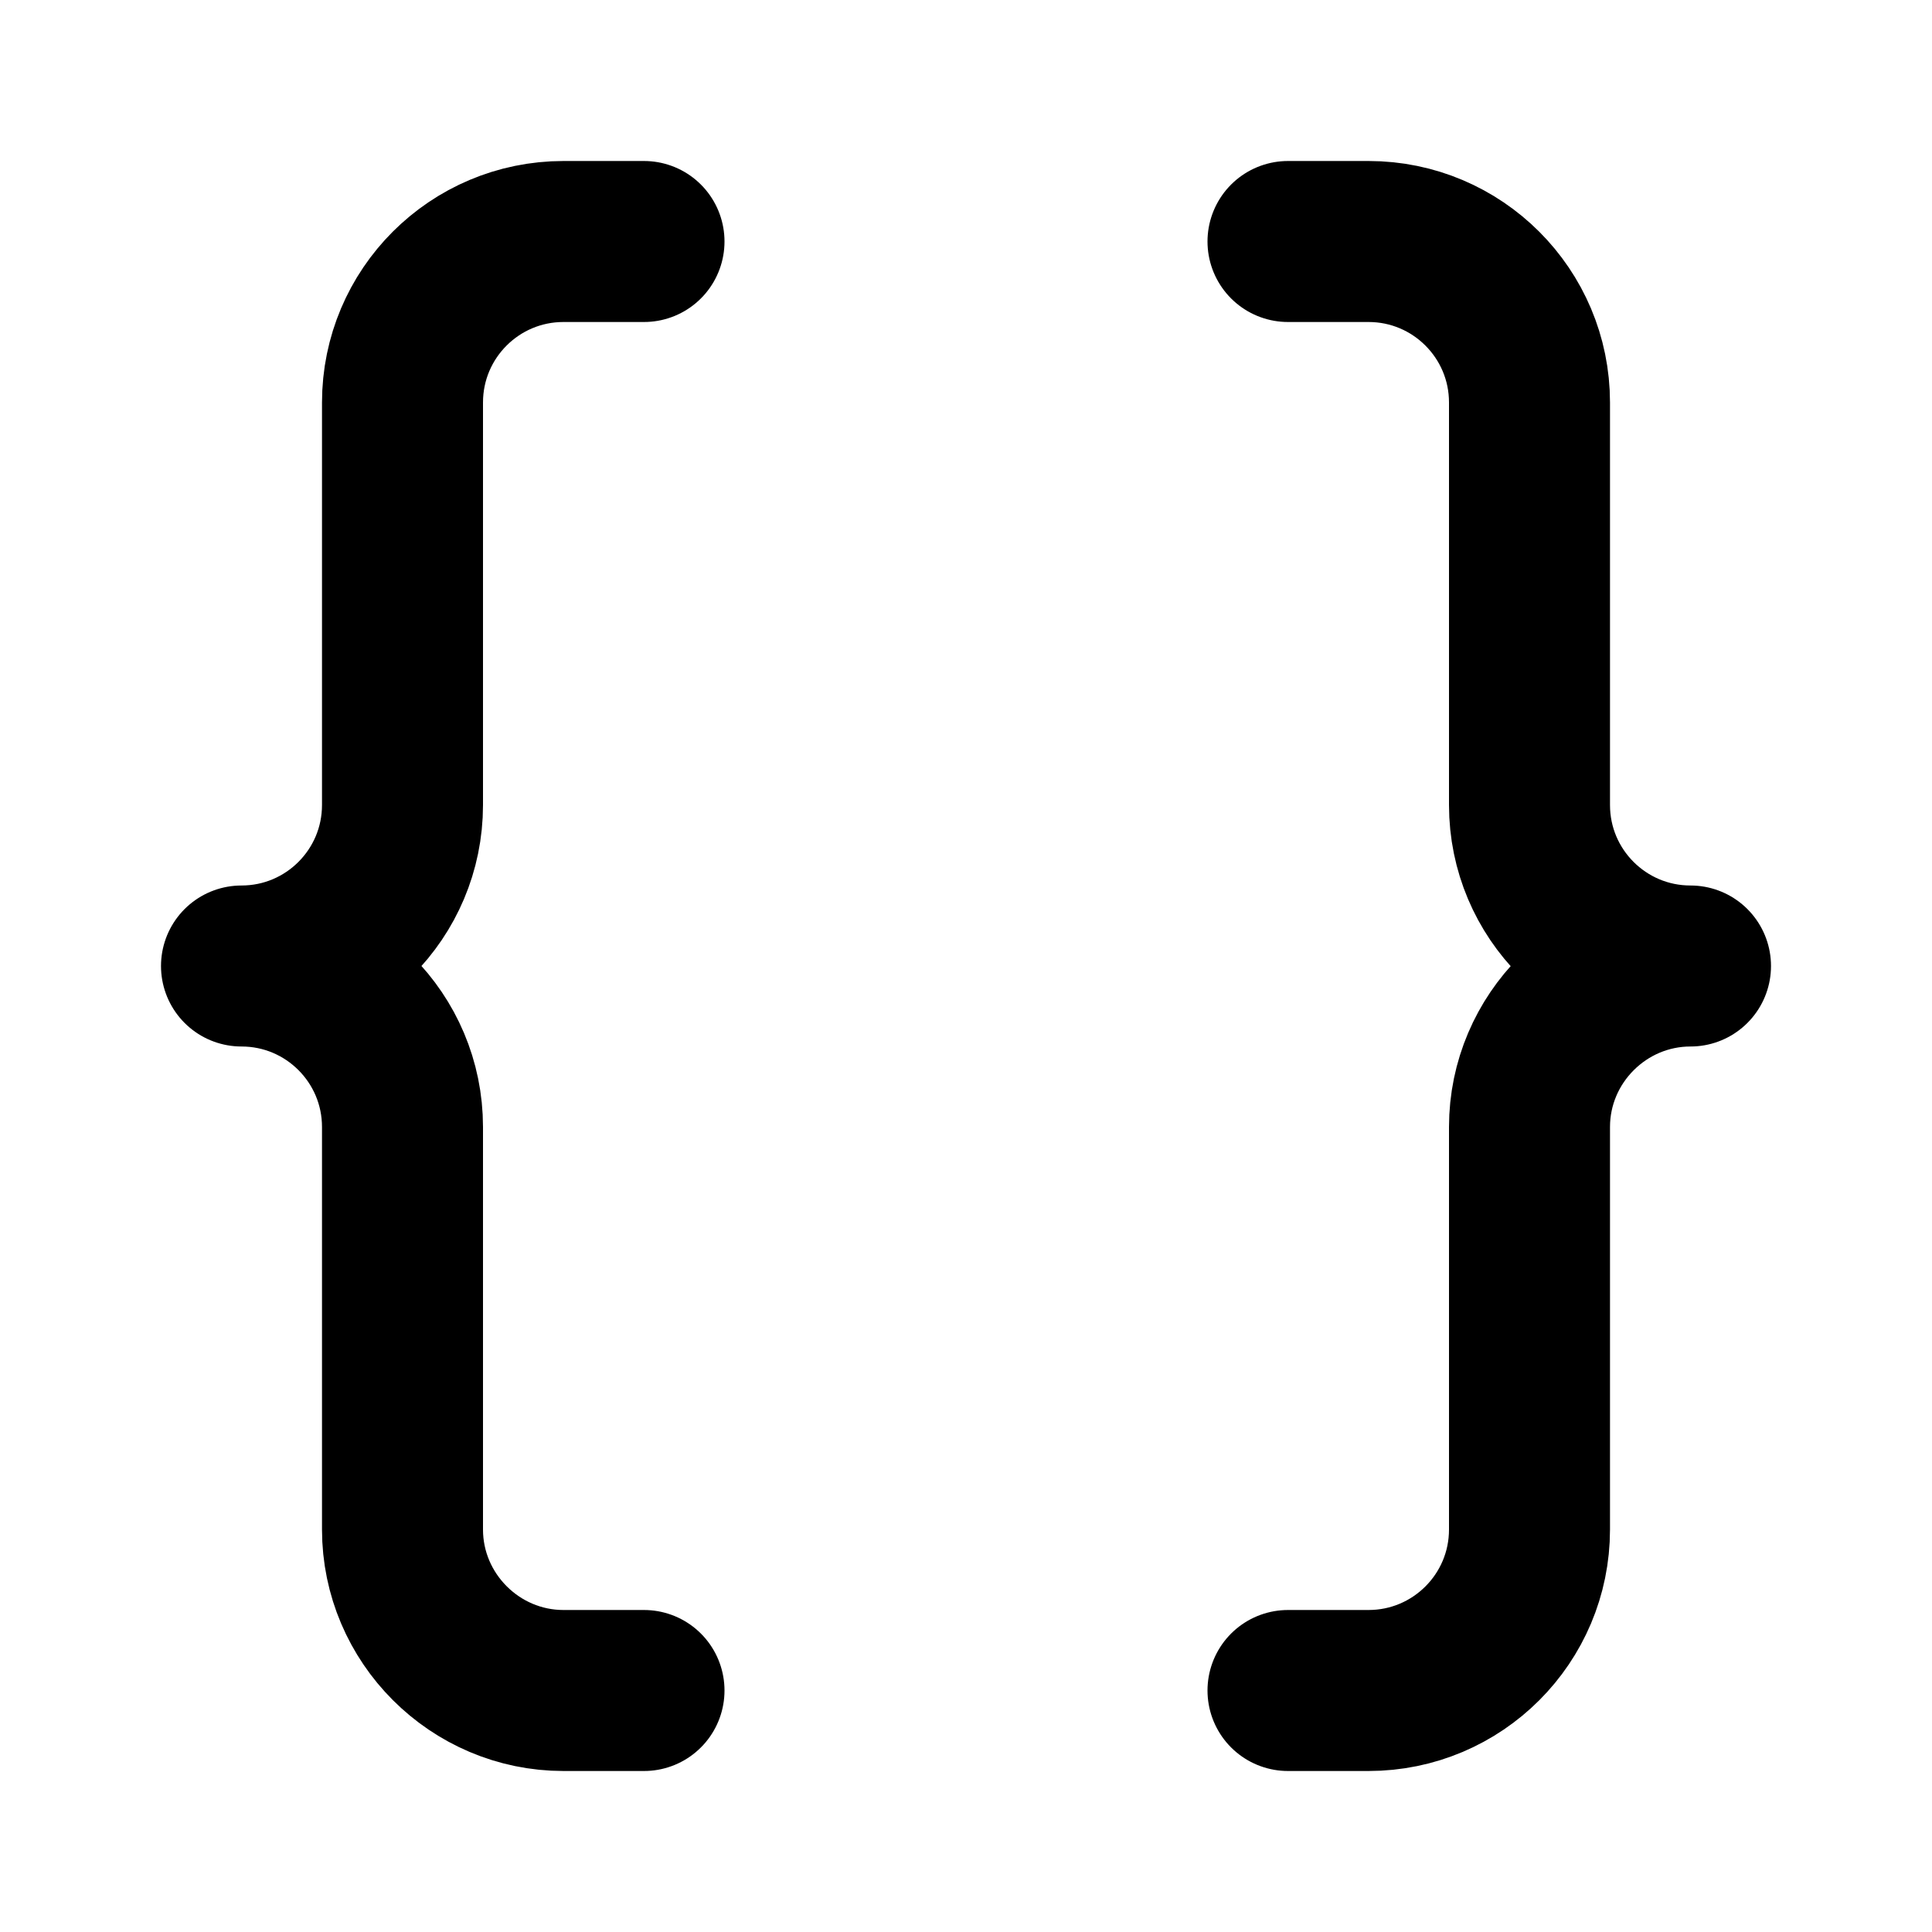
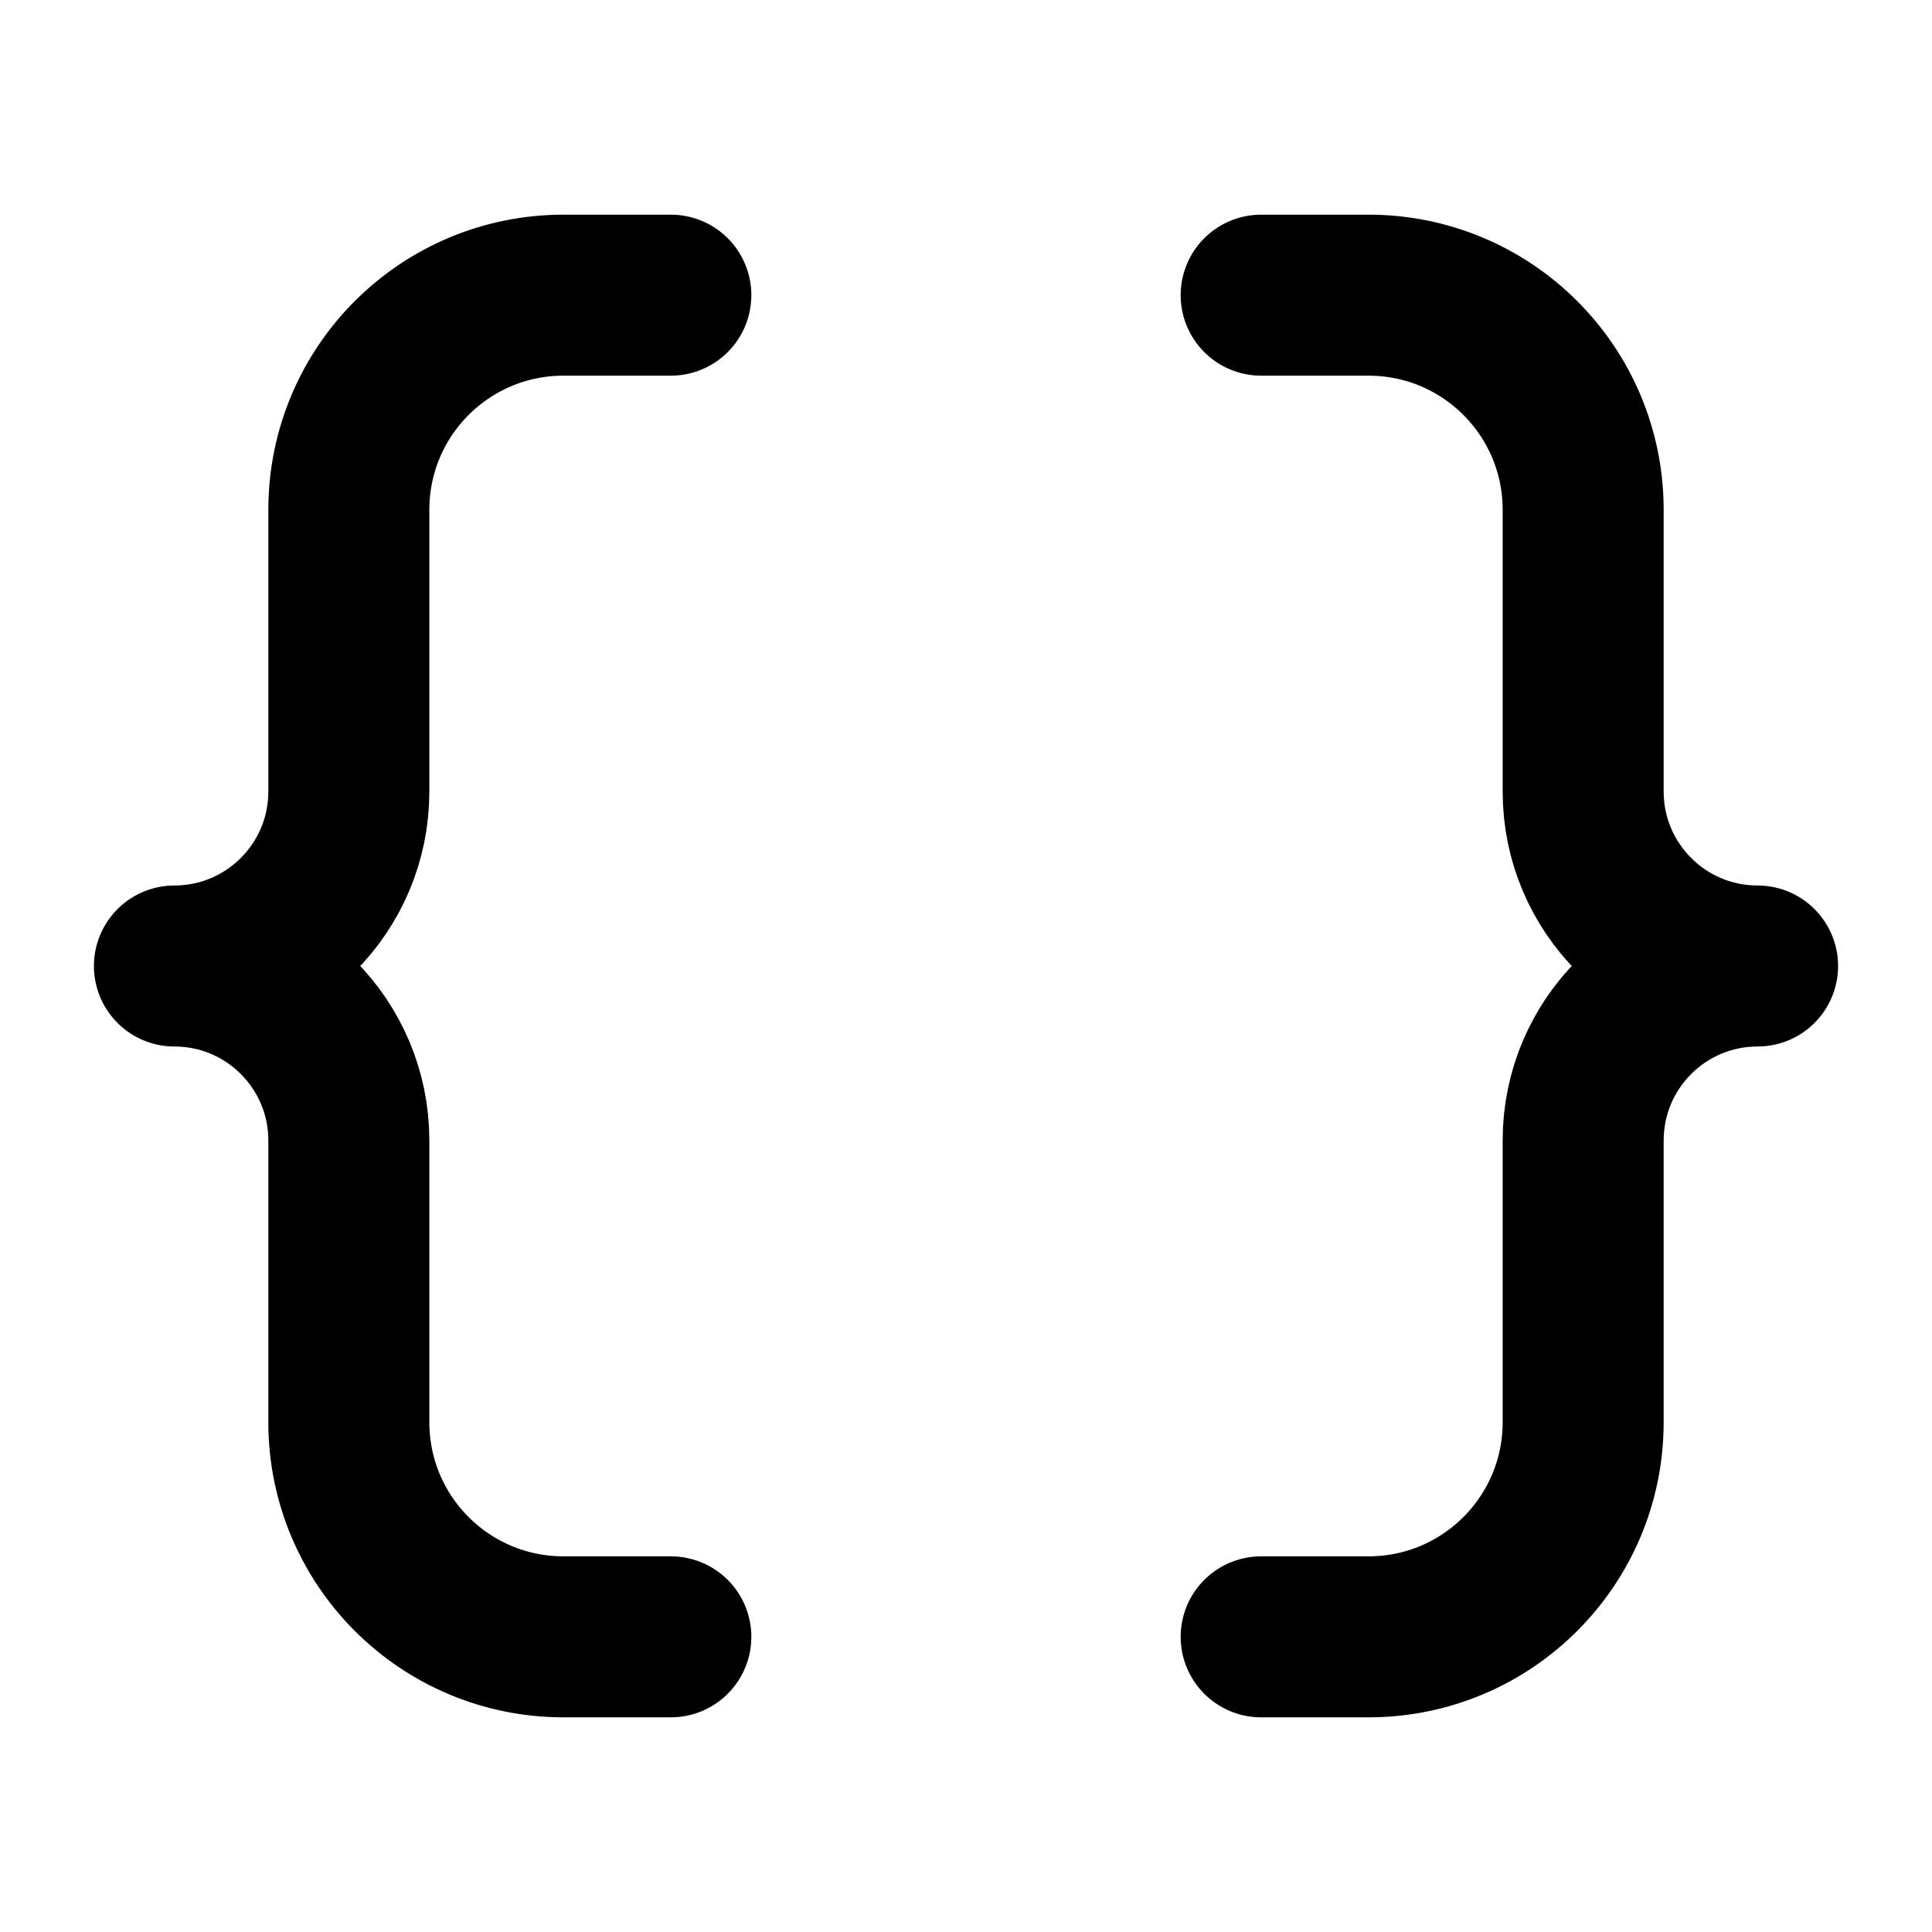
- <svg xmlns="http://www.w3.org/2000/svg" width="24" height="24" viewBox="0 0 24 24" fill="none" stroke="currentColor" stroke-width="2" stroke-linecap="round" stroke-linejoin="round">
-   <path d="M8 3H7a2 2 0 0 0-2 2v5a2 2 0 0 1-2 2 2 2 0 0 1 2 2v5c0 1.1.9 2 2 2h1" />
-   <path d="M16 21h1a2 2 0 0 0 2-2v-5c0-1.1.9-2 2-2a2 2 0 0 1-2-2V5a2 2 0 0 0-2-2h-1" />
+ <svg xmlns="http://www.w3.org/2000/svg" width="18" height="18" viewBox="0 0 18 18" fill="none">
+   <path d="M6.25,15.25h-1c-1.105,0-2-.895-2-2v-2.625c0-.897-.728-1.625-1.625-1.625,.897,0,1.625-.728,1.625-1.625v-2.625c0-1.105,.895-2,2-2h1" fill="none" stroke="currentColor" stroke-linecap="round" stroke-linejoin="round" stroke-width="1.5" />
+   <path d="M11.75,15.25h1c1.105,0,2-.895,2-2v-2.625c0-.897,.728-1.625,1.625-1.625-.897,0-1.625-.728-1.625-1.625v-2.625c0-1.105-.895-2-2-2h-1" fill="none" stroke="currentColor" stroke-linecap="round" stroke-linejoin="round" stroke-width="1.5" />
</svg>
